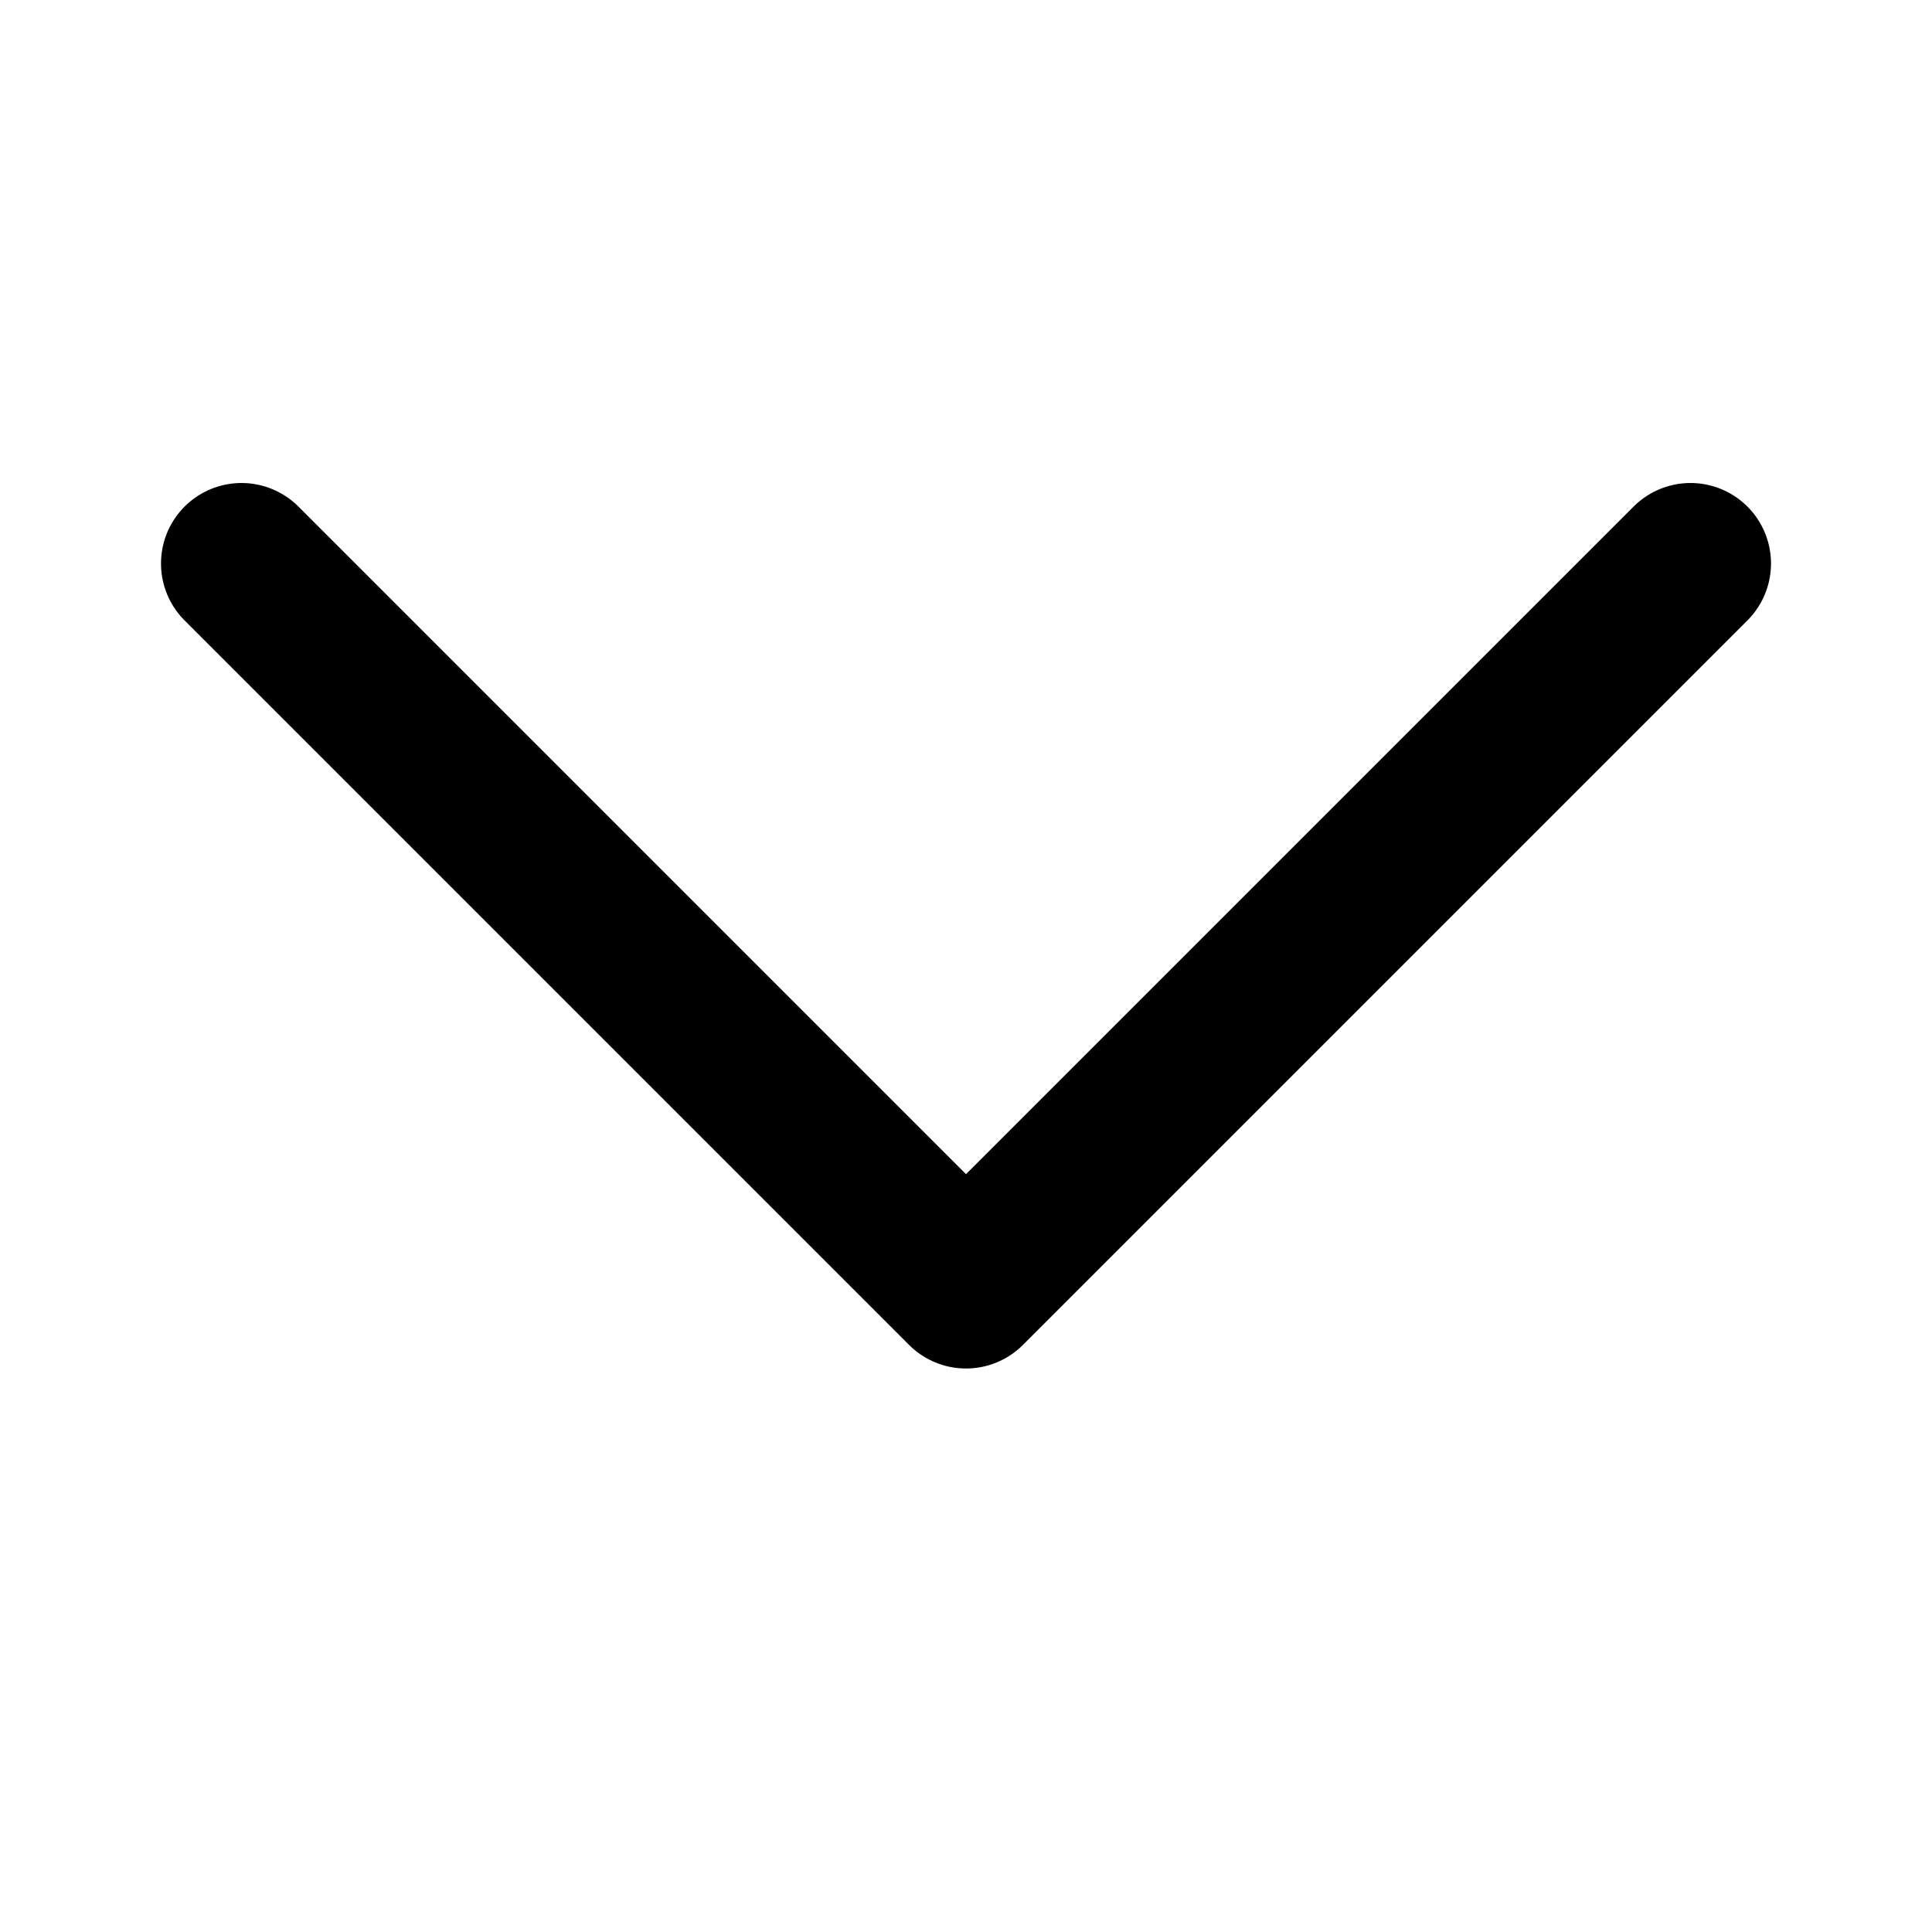
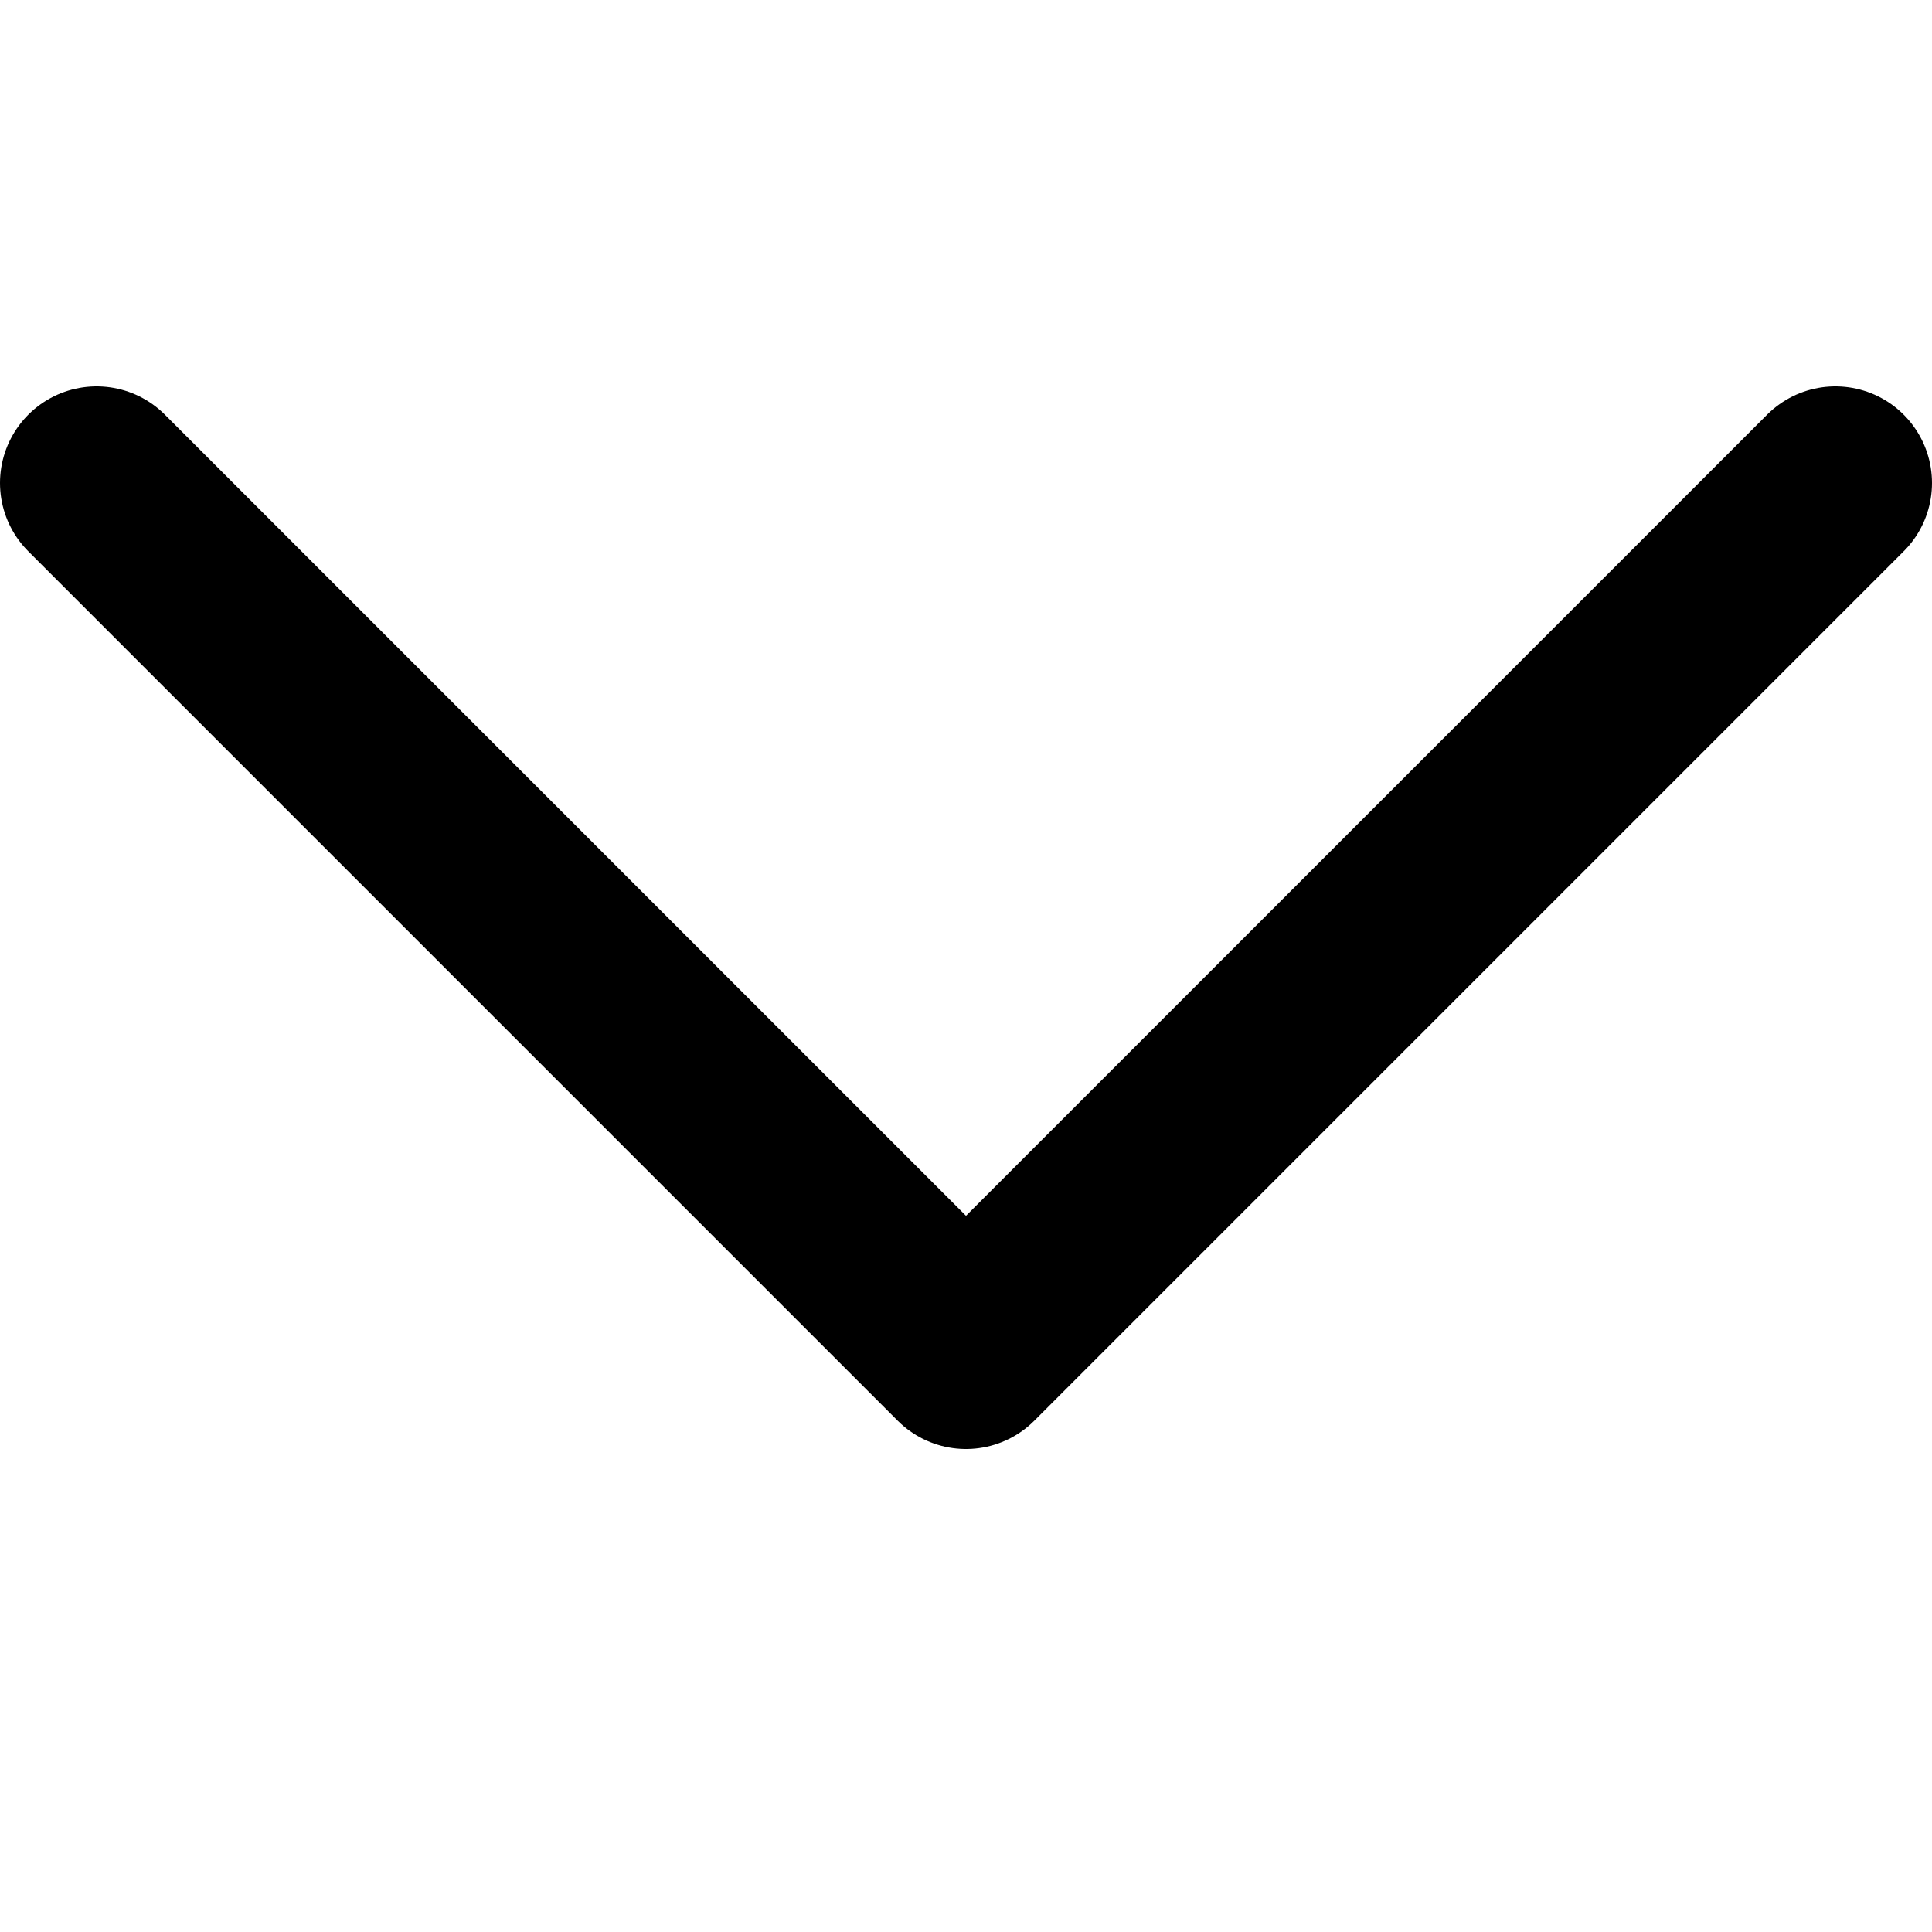
- <svg xmlns="http://www.w3.org/2000/svg" width="24" height="24" viewBox="0 0 24 24" fill="none">
-   <path d="M21 7L12 16L3 7" stroke="currentColor" stroke-width="2" stroke-linecap="round" stroke-linejoin="round" />
+ <svg xmlns="http://www.w3.org/2000/svg" width="20" height="20" viewBox="0 0 20 20" fill="none">
+   <path d="M19 5L10 14L1 5" stroke="currentColor" stroke-width="2" stroke-linecap="round" stroke-linejoin="round" />
</svg>
